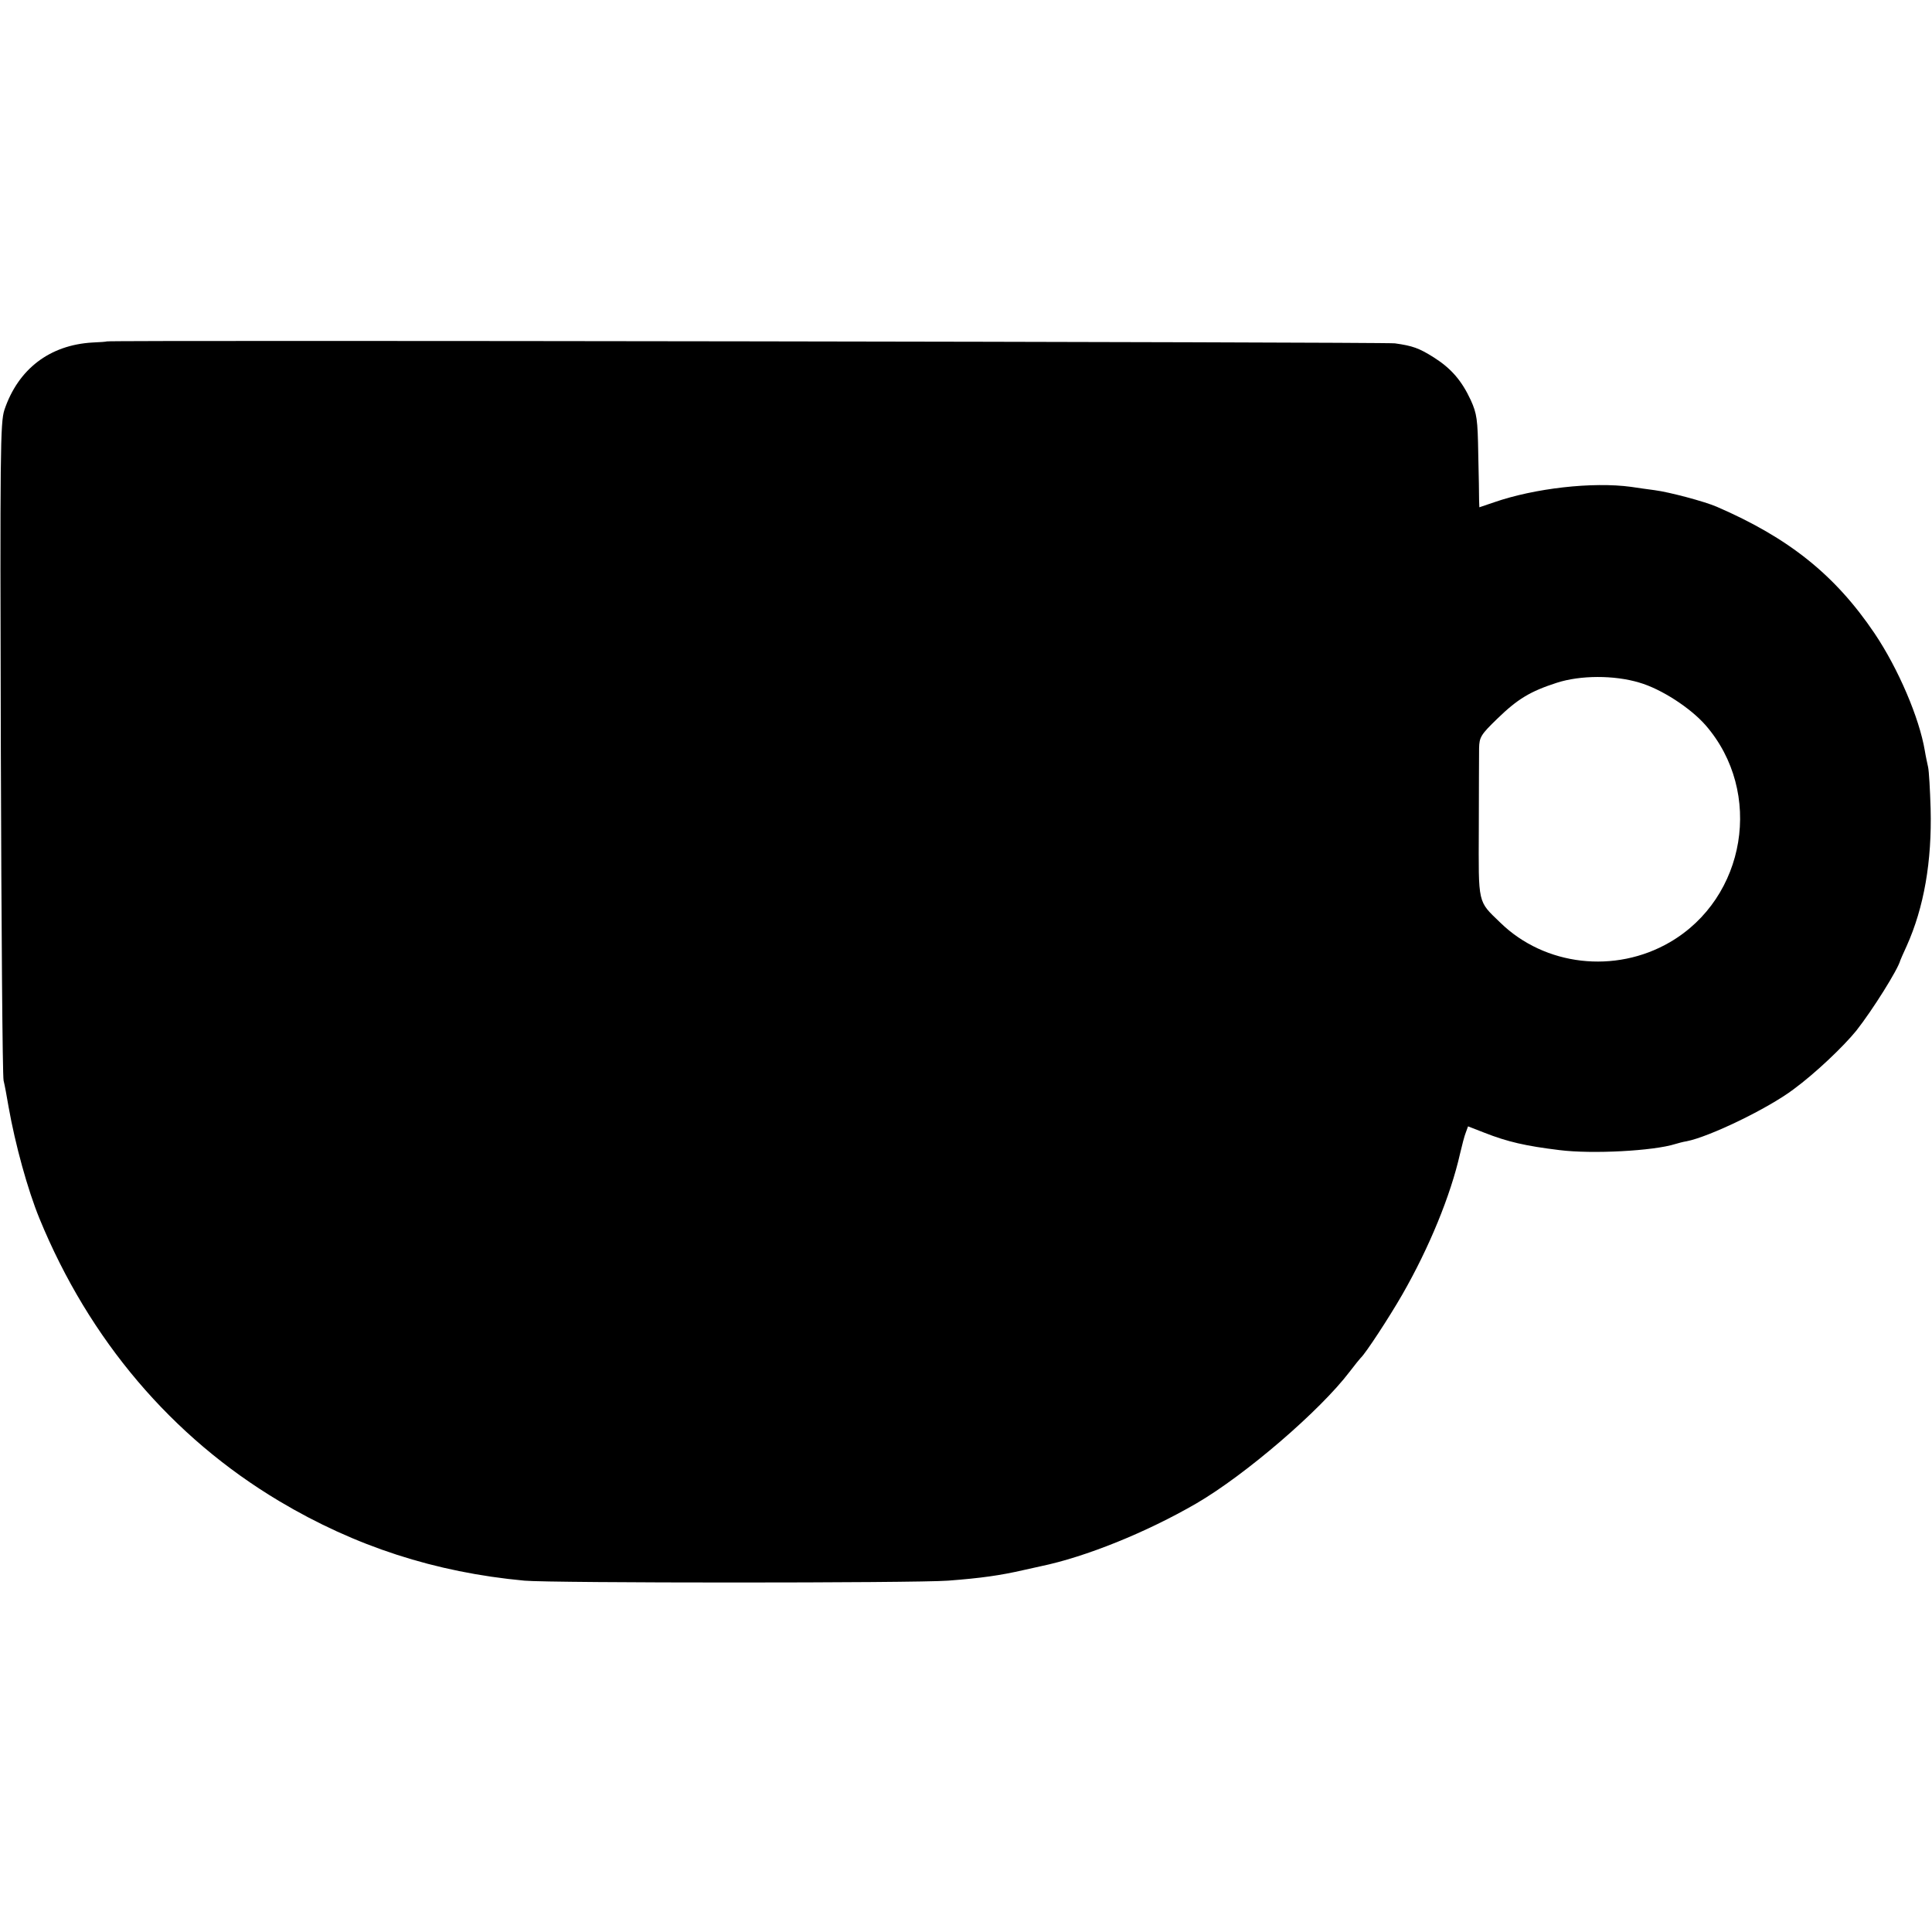
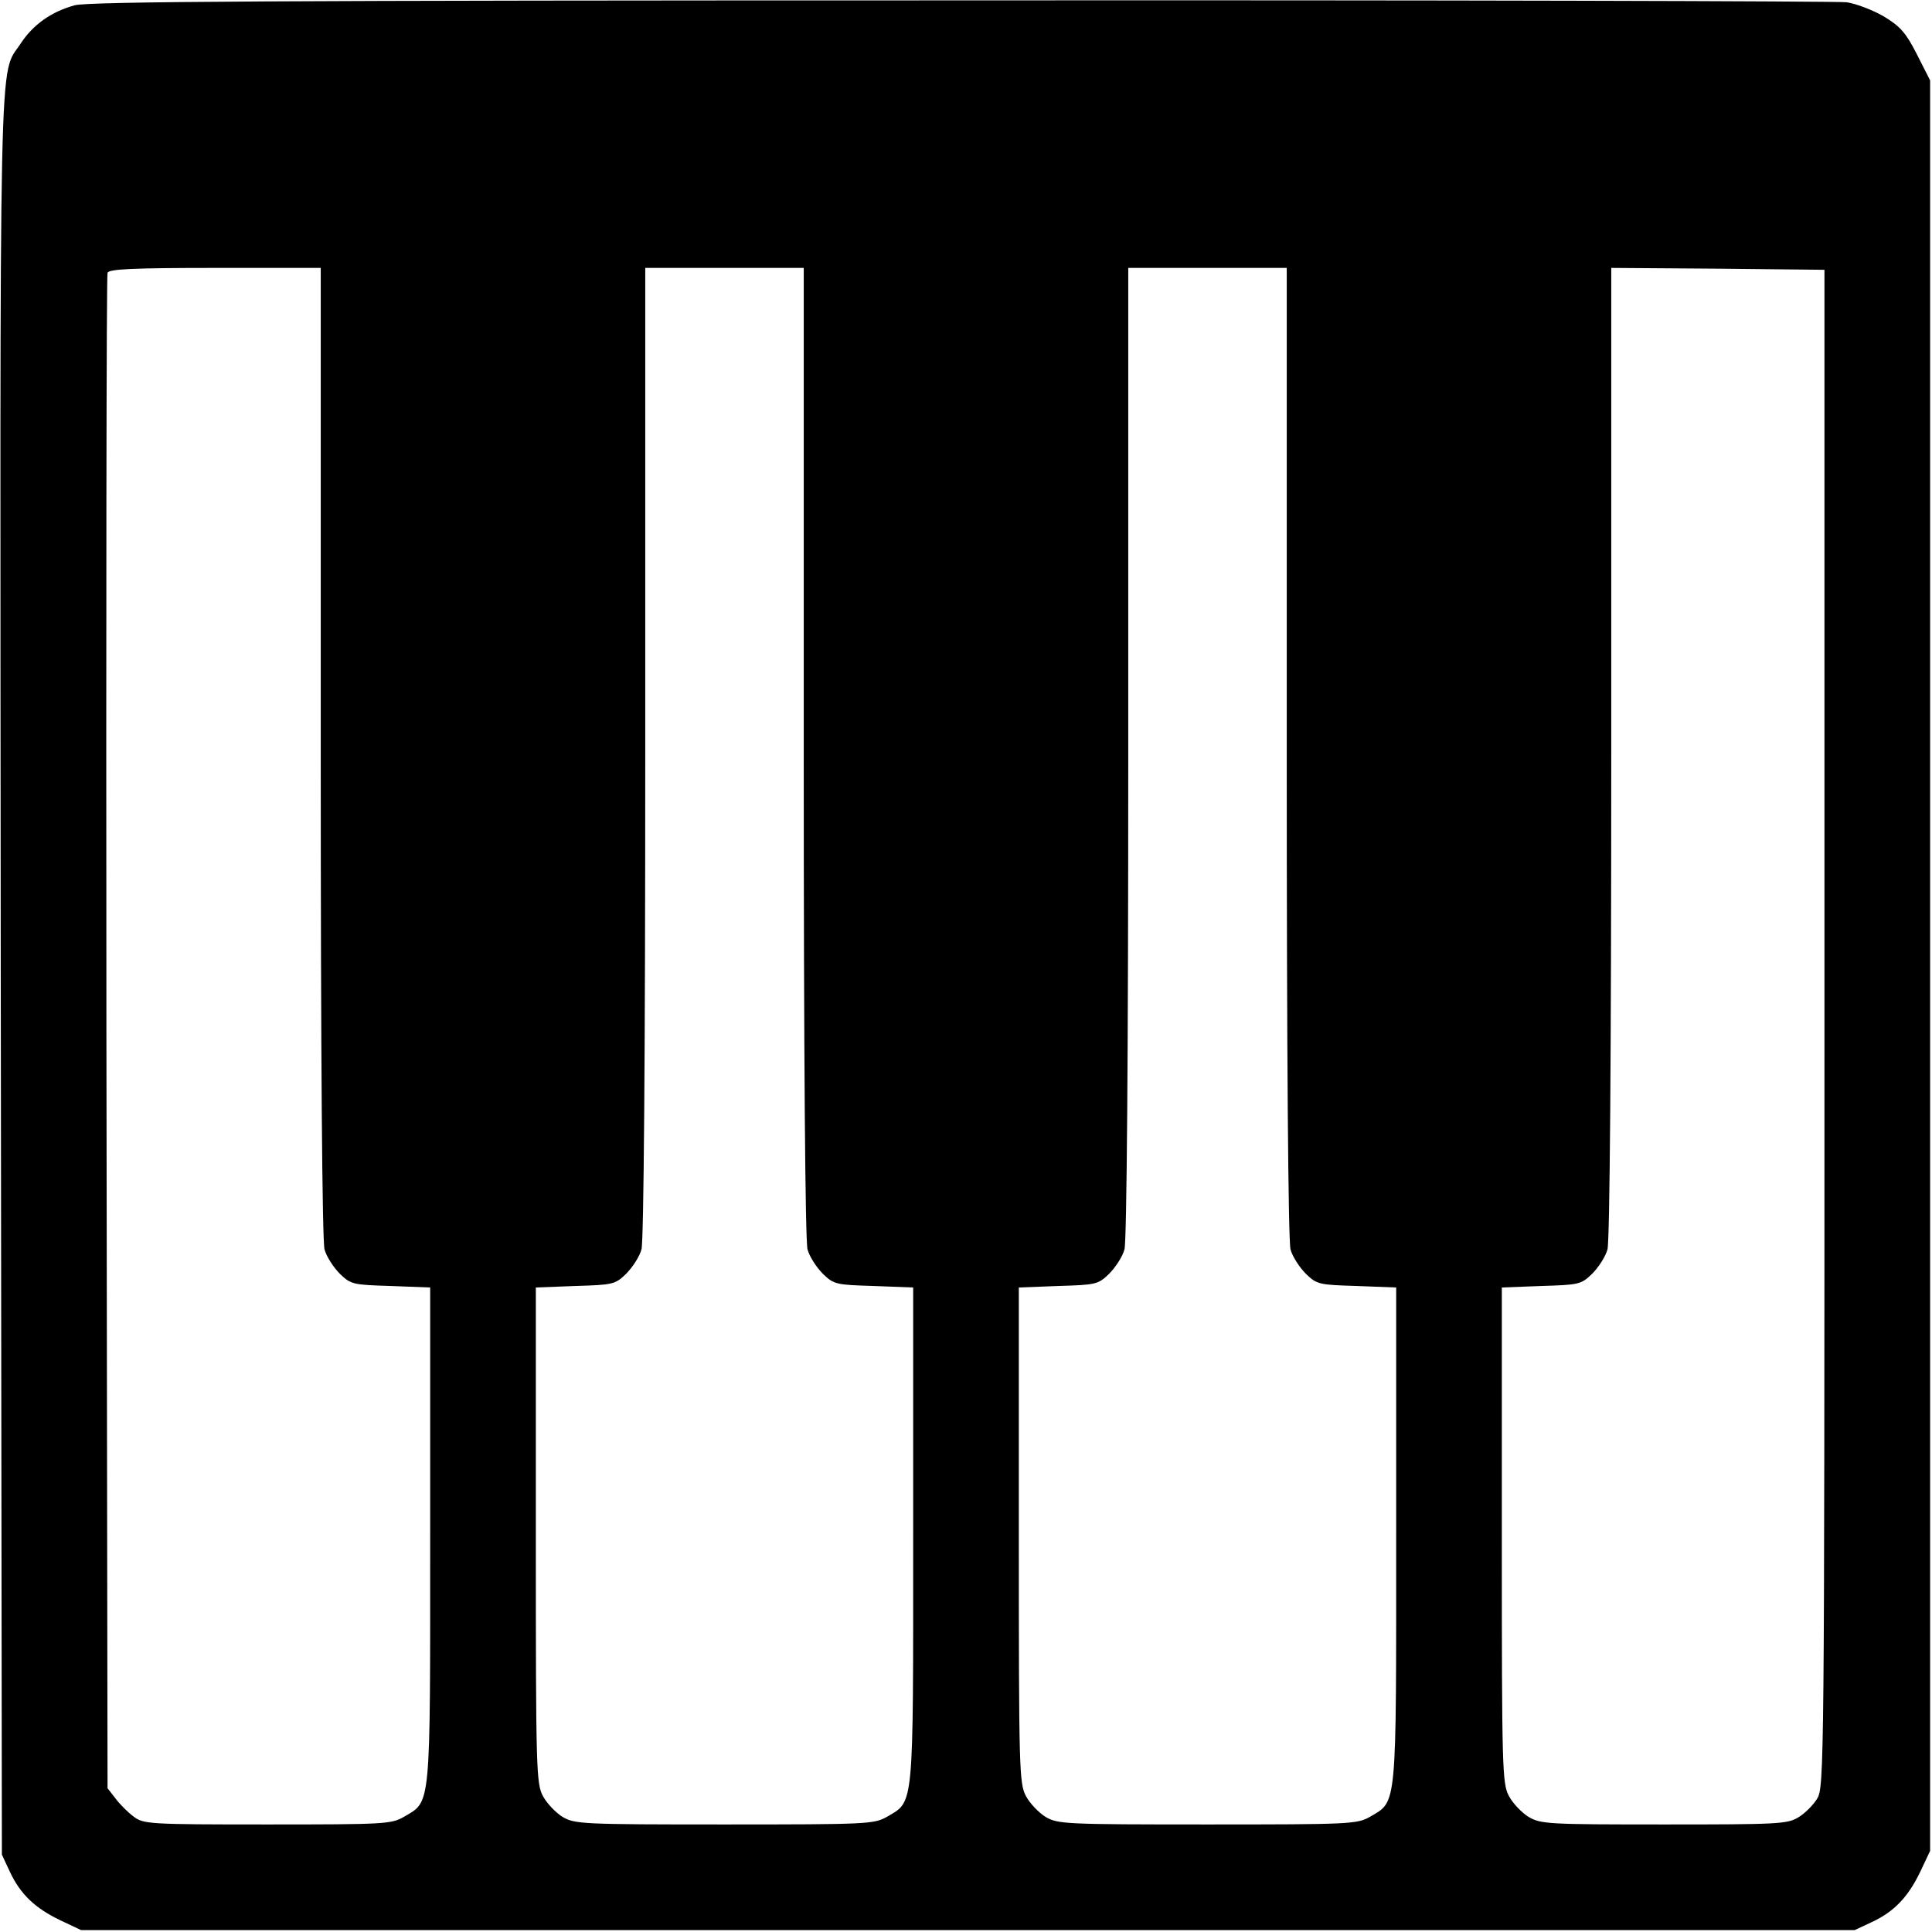
- <svg xmlns="http://www.w3.org/2000/svg" version="1.0" width="700pt" height="700pt" viewBox="0 0 700 700" preserveAspectRatio="xMidYMid meet">
-   <g transform="translate(0,700) scale(0.1,-0.1)" fill="#000000" stroke="none">
-     <path d="M387 5763 c-1 -1 -24 -3 -52 -4 -155 -9 -269 -96 -319 -244 -15 -46 -16 -145 -13 -1225 2 -646 6 -1188 10 -1205 4 -16 12 -59 18 -95 24 -136 69 -300 112 -405 180 -439 480 -792 869 -1024 275 -164 565 -258 888 -288 97 -9 1416 -9 1535 0 119 9 189 19 272 38 27 6 55 12 63 14 164 34 384 123 565 228 177 103 448 336 555 477 19 25 37 47 40 50 17 15 104 148 151 230 97 169 175 359 209 510 7 30 16 65 21 77 l8 22 59 -23 c84 -33 149 -48 272 -63 119 -15 341 -3 420 22 10 3 28 8 41 10 82 16 294 118 387 188 79 58 181 155 228 213 59 75 151 222 159 254 1 3 11 26 23 52 63 140 92 307 87 498 -2 69 -6 136 -9 150 -3 14 -9 41 -12 60 -20 119 -96 297 -182 425 -143 212 -311 346 -572 459 -44 19 -171 53 -225 60 -22 3 -60 8 -85 12 -140 19 -350 -5 -497 -56 l-53 -18 -1 26 c0 15 -1 90 -3 167 -2 126 -5 146 -27 195 -33 71 -71 115 -134 155 -54 34 -77 42 -141 51 -35 5 -4663 12 -4667 7z m5552 -1236 c80 -23 186 -92 241 -155 210 -242 147 -625 -130 -786 -198 -115 -453 -86 -614 71 -83 80 -79 64 -78 341 0 136 1 267 1 291 1 40 6 49 66 107 73 71 119 99 215 130 86 28 209 28 299 1z" />
+ <svg xmlns="http://www.w3.org/2000/svg" version="1.0" width="512pt" height="512pt" viewBox="0 0 512 512" preserveAspectRatio="xMidYMid meet">
+   <g transform="translate(0,512) scale(0.1,-0.1)" fill="#000000" stroke="none">
+     <path d="M198 5106 c-62 -17 -110 -51 -143 -101 -59 -91 -55 71 -53 -2470 l3 -2330 21 -45 c28 -60 67 -97 134 -129 l55 -26 2350 0 2350 0 45 21 c60 28 97 67 129 134 l26 55 0 2346 0 2346 -35 69 c-29 57 -44 74 -87 100 -29 17 -73 34 -99 38 -26 3 -1082 6 -2348 5 -1820 0 -2311 -3 -2348 -13z m652 -1978 c0 -814 4 -1296 10 -1319 5 -19 24 -48 41 -65 29 -28 35 -29 135 -32 l104 -4 0 -656 c0 -734 3 -704 -70 -747 -33 -19 -51 -20 -362 -20 -314 0 -328 1 -354 21 -15 11 -37 33 -48 48 l-21 27 -3 2002 c-1 1101 0 2008 3 2014 3 10 69 13 285 13 l280 0 0 -1282z m1280 0 c0 -814 4 -1296 10 -1319 5 -19 24 -48 41 -65 29 -28 35 -29 135 -32 l104 -4 0 -656 c0 -734 3 -704 -70 -747 -34 -19 -51 -20 -430 -20 -377 0 -397 1 -429 20 -18 11 -42 36 -52 55 -18 33 -19 70 -19 691 l0 657 104 4 c100 3 106 4 135 32 17 17 36 46 41 65 6 23 10 505 10 1319 l0 1282 210 0 210 0 0 -1282z m1280 0 c0 -814 4 -1296 10 -1319 5 -19 24 -48 41 -65 29 -28 35 -29 135 -32 l104 -4 0 -656 c0 -734 3 -704 -70 -747 -34 -19 -51 -20 -430 -20 -377 0 -397 1 -429 20 -18 11 -42 36 -52 55 -18 33 -19 70 -19 691 l0 657 104 4 c100 3 106 4 135 32 17 17 36 46 41 65 6 23 10 505 10 1319 l0 1282 210 0 210 0 0 -1282z m1425 -733 c0 -1952 -1 -2011 -19 -2041 -10 -17 -33 -40 -50 -50 -29 -18 -55 -19 -356 -19 -307 0 -327 1 -359 20 -18 11 -42 36 -52 55 -18 33 -19 70 -19 691 l0 657 104 4 c100 3 106 4 135 32 17 17 36 46 41 65 6 23 10 505 10 1319 l0 1282 283 -2 282 -3 0 -2010z" />
  </g>
</svg>
